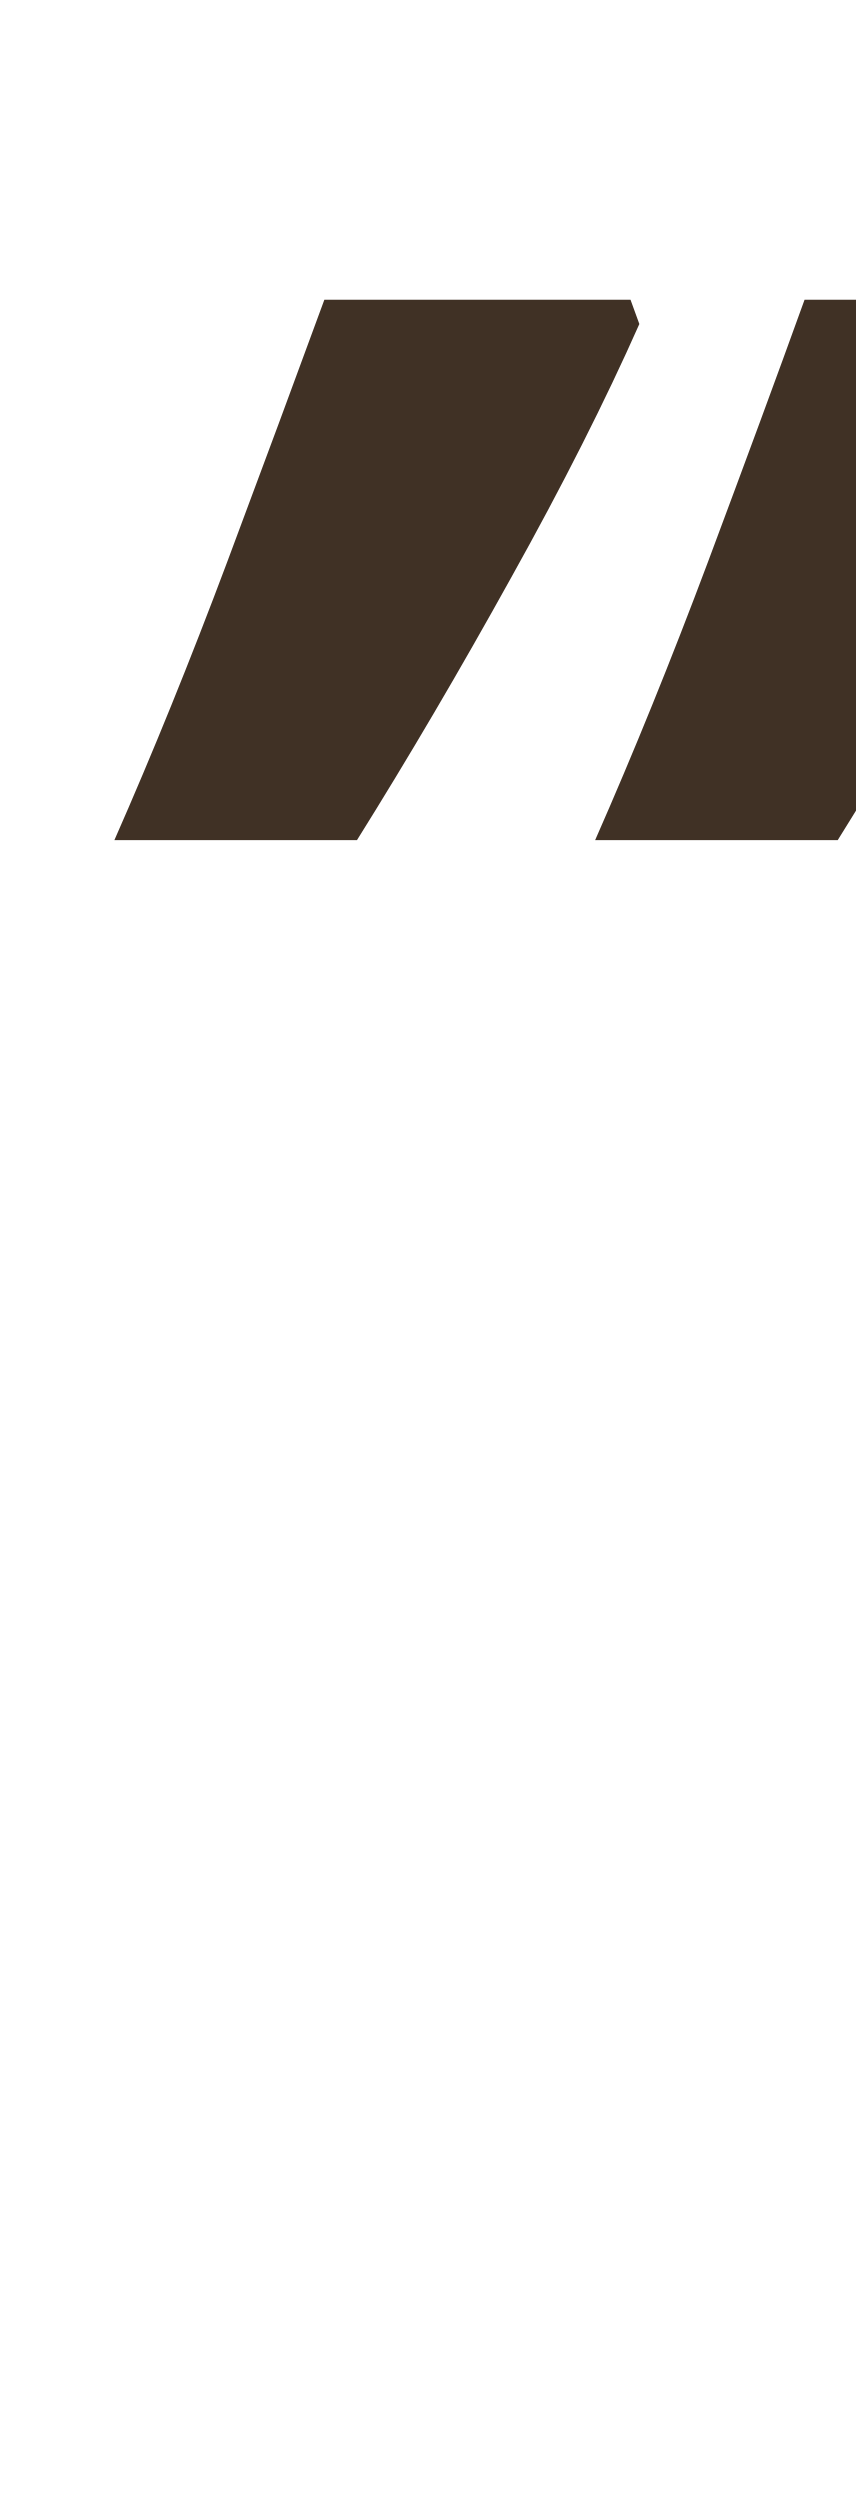
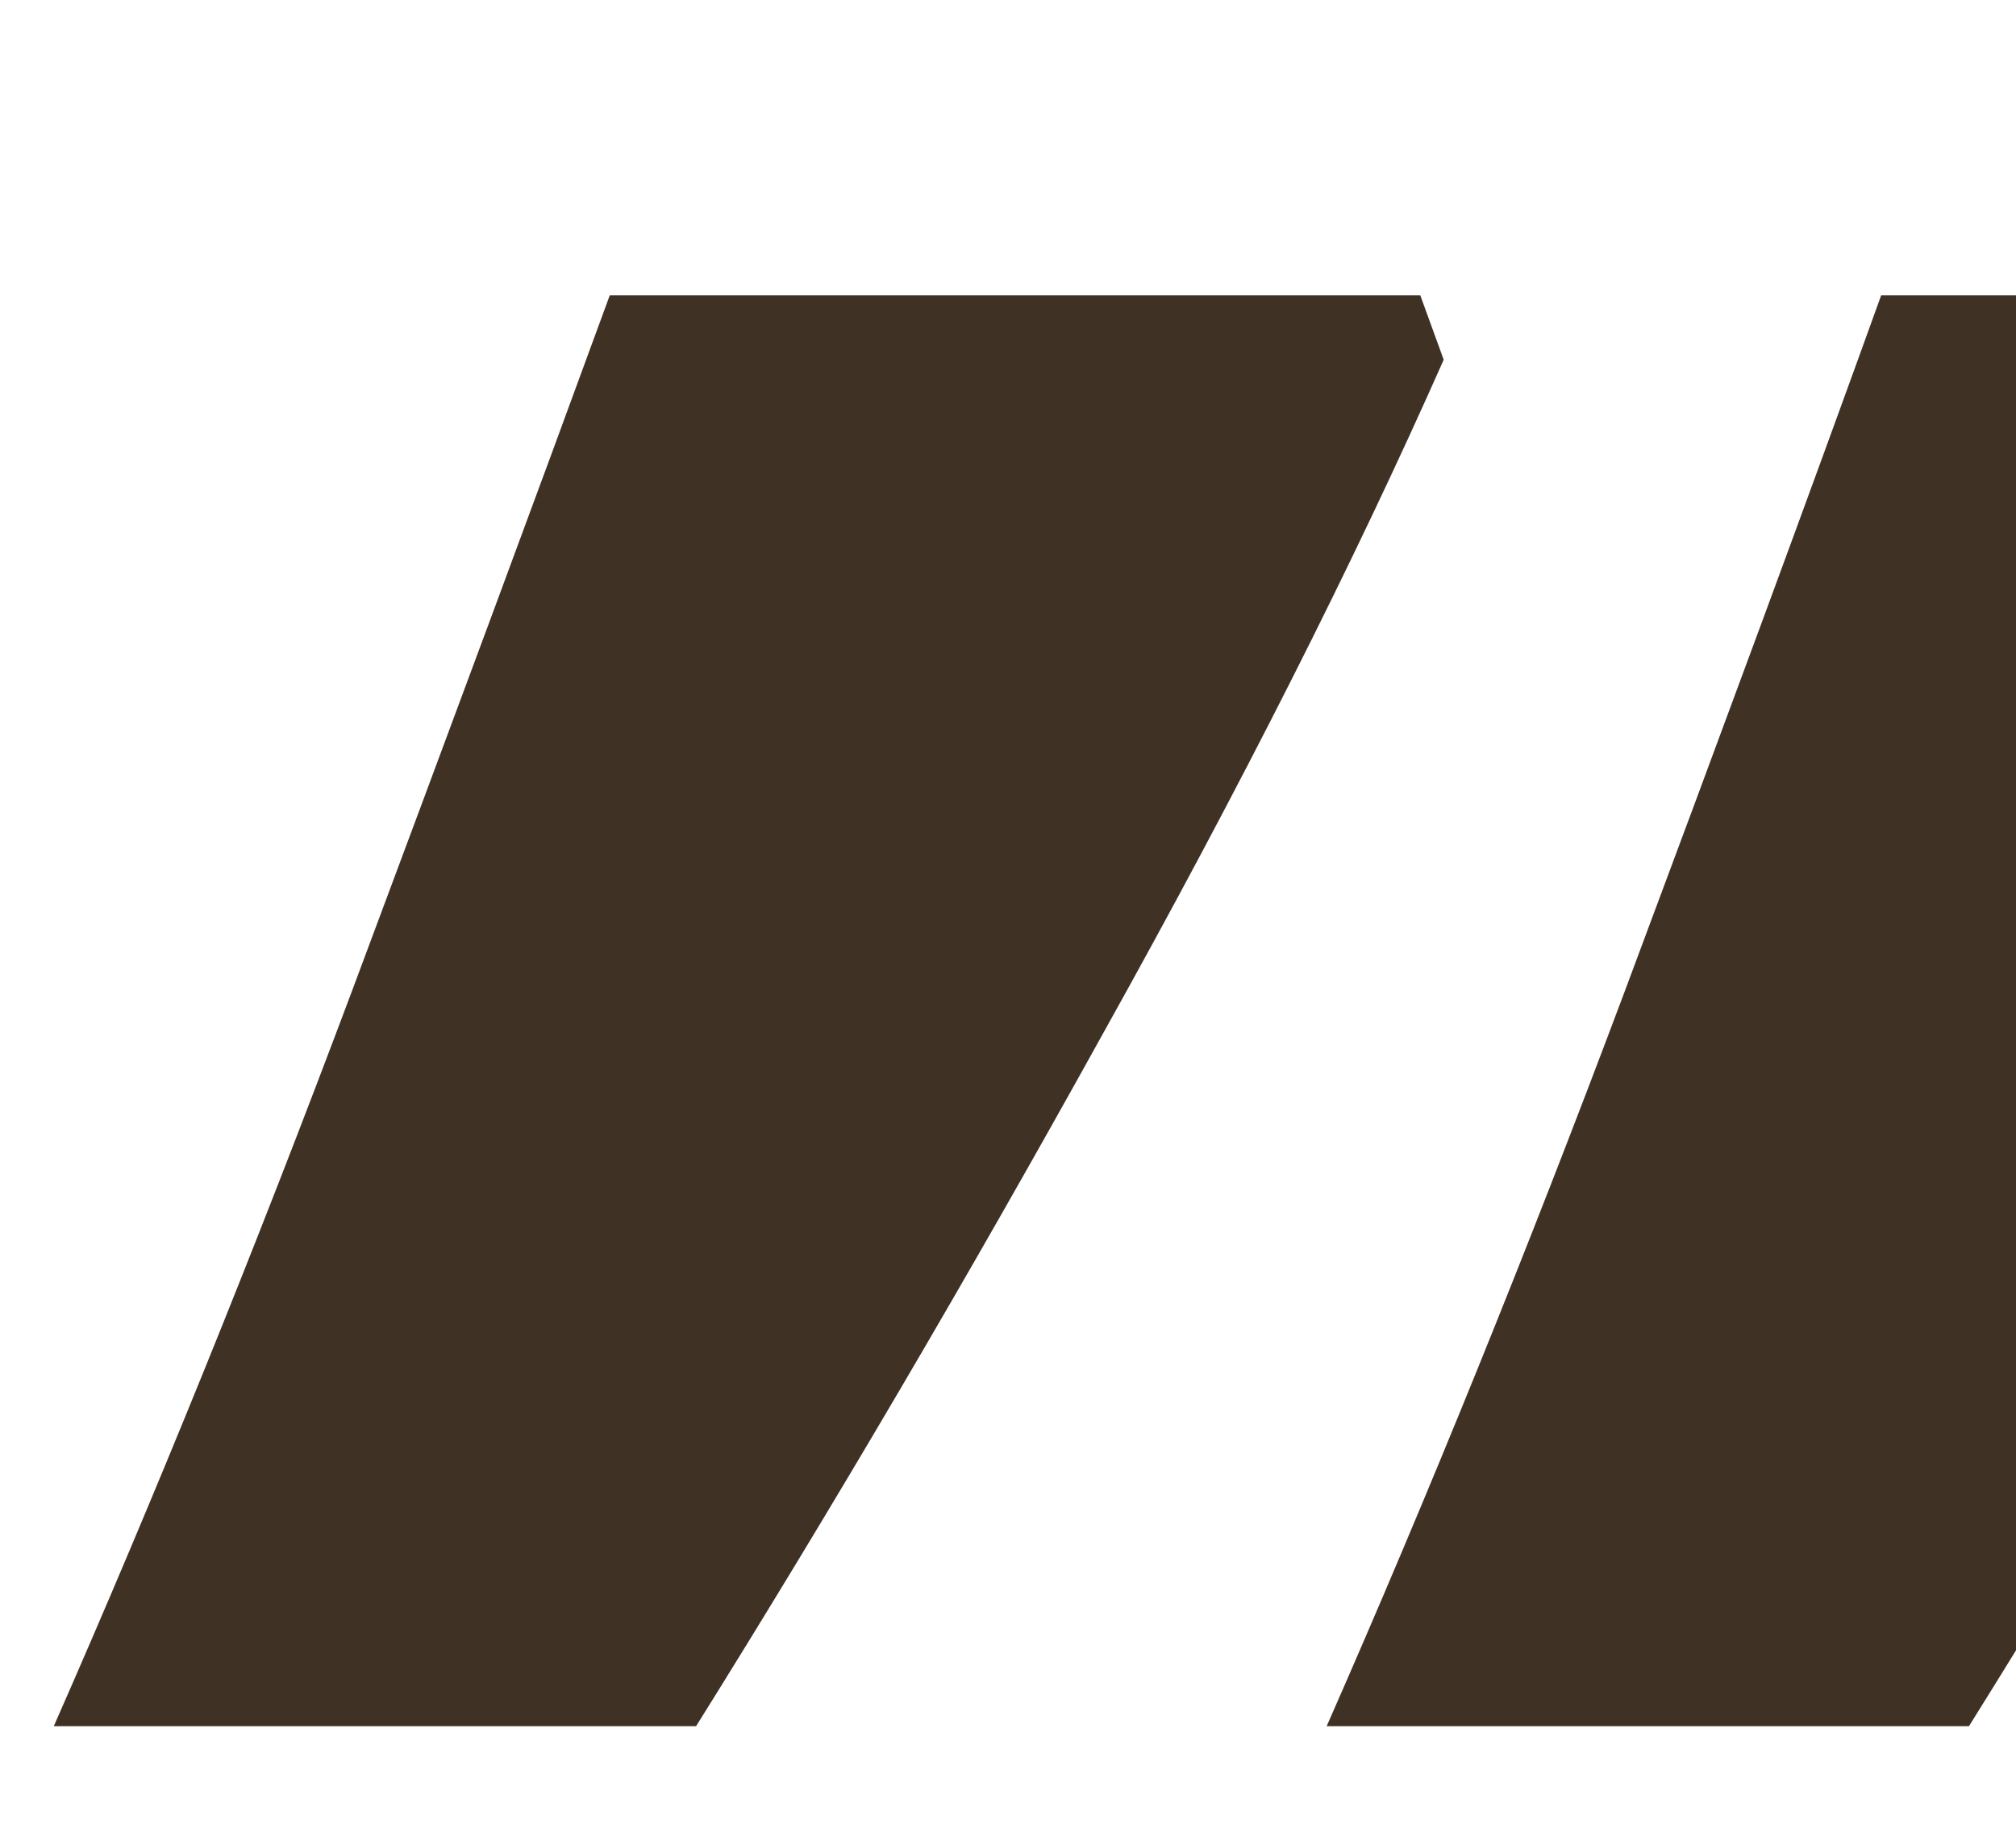
- <svg xmlns="http://www.w3.org/2000/svg" id="Layer_1" data-name="Layer 1" viewBox="0 0 24.19 70.69">
+ <svg xmlns="http://www.w3.org/2000/svg" id="Layer_1" version="1.1" viewBox="0 0 21.53 19.7">
  <defs>
    <style>
-       .cls-1 {
+       .st0 {
        fill: #403125;
-         font-family: LoraItalic-SemiBoldItalic, Lora;
+         font-family: Lora-SemiBoldItalic, Lora;
        font-size: 62.34px;
        font-style: italic;
-         font-variation-settings: 'wght' 600;
        font-weight: 600;
+       }
+ 
+       .st0, .st1 {
+         isolation: isolate;
      }
    </style>
  </defs>
-   <text class="cls-1" transform="translate(0 52.99)">
-     <tspan x="0" y="0">”</tspan>
-   </text>
+   <g class="st1">
+     <text class="st0" transform="translate(-2.66 47.67)">
+       <tspan x="0" y="0">”</tspan>
+     </text>
+   </g>
</svg>
